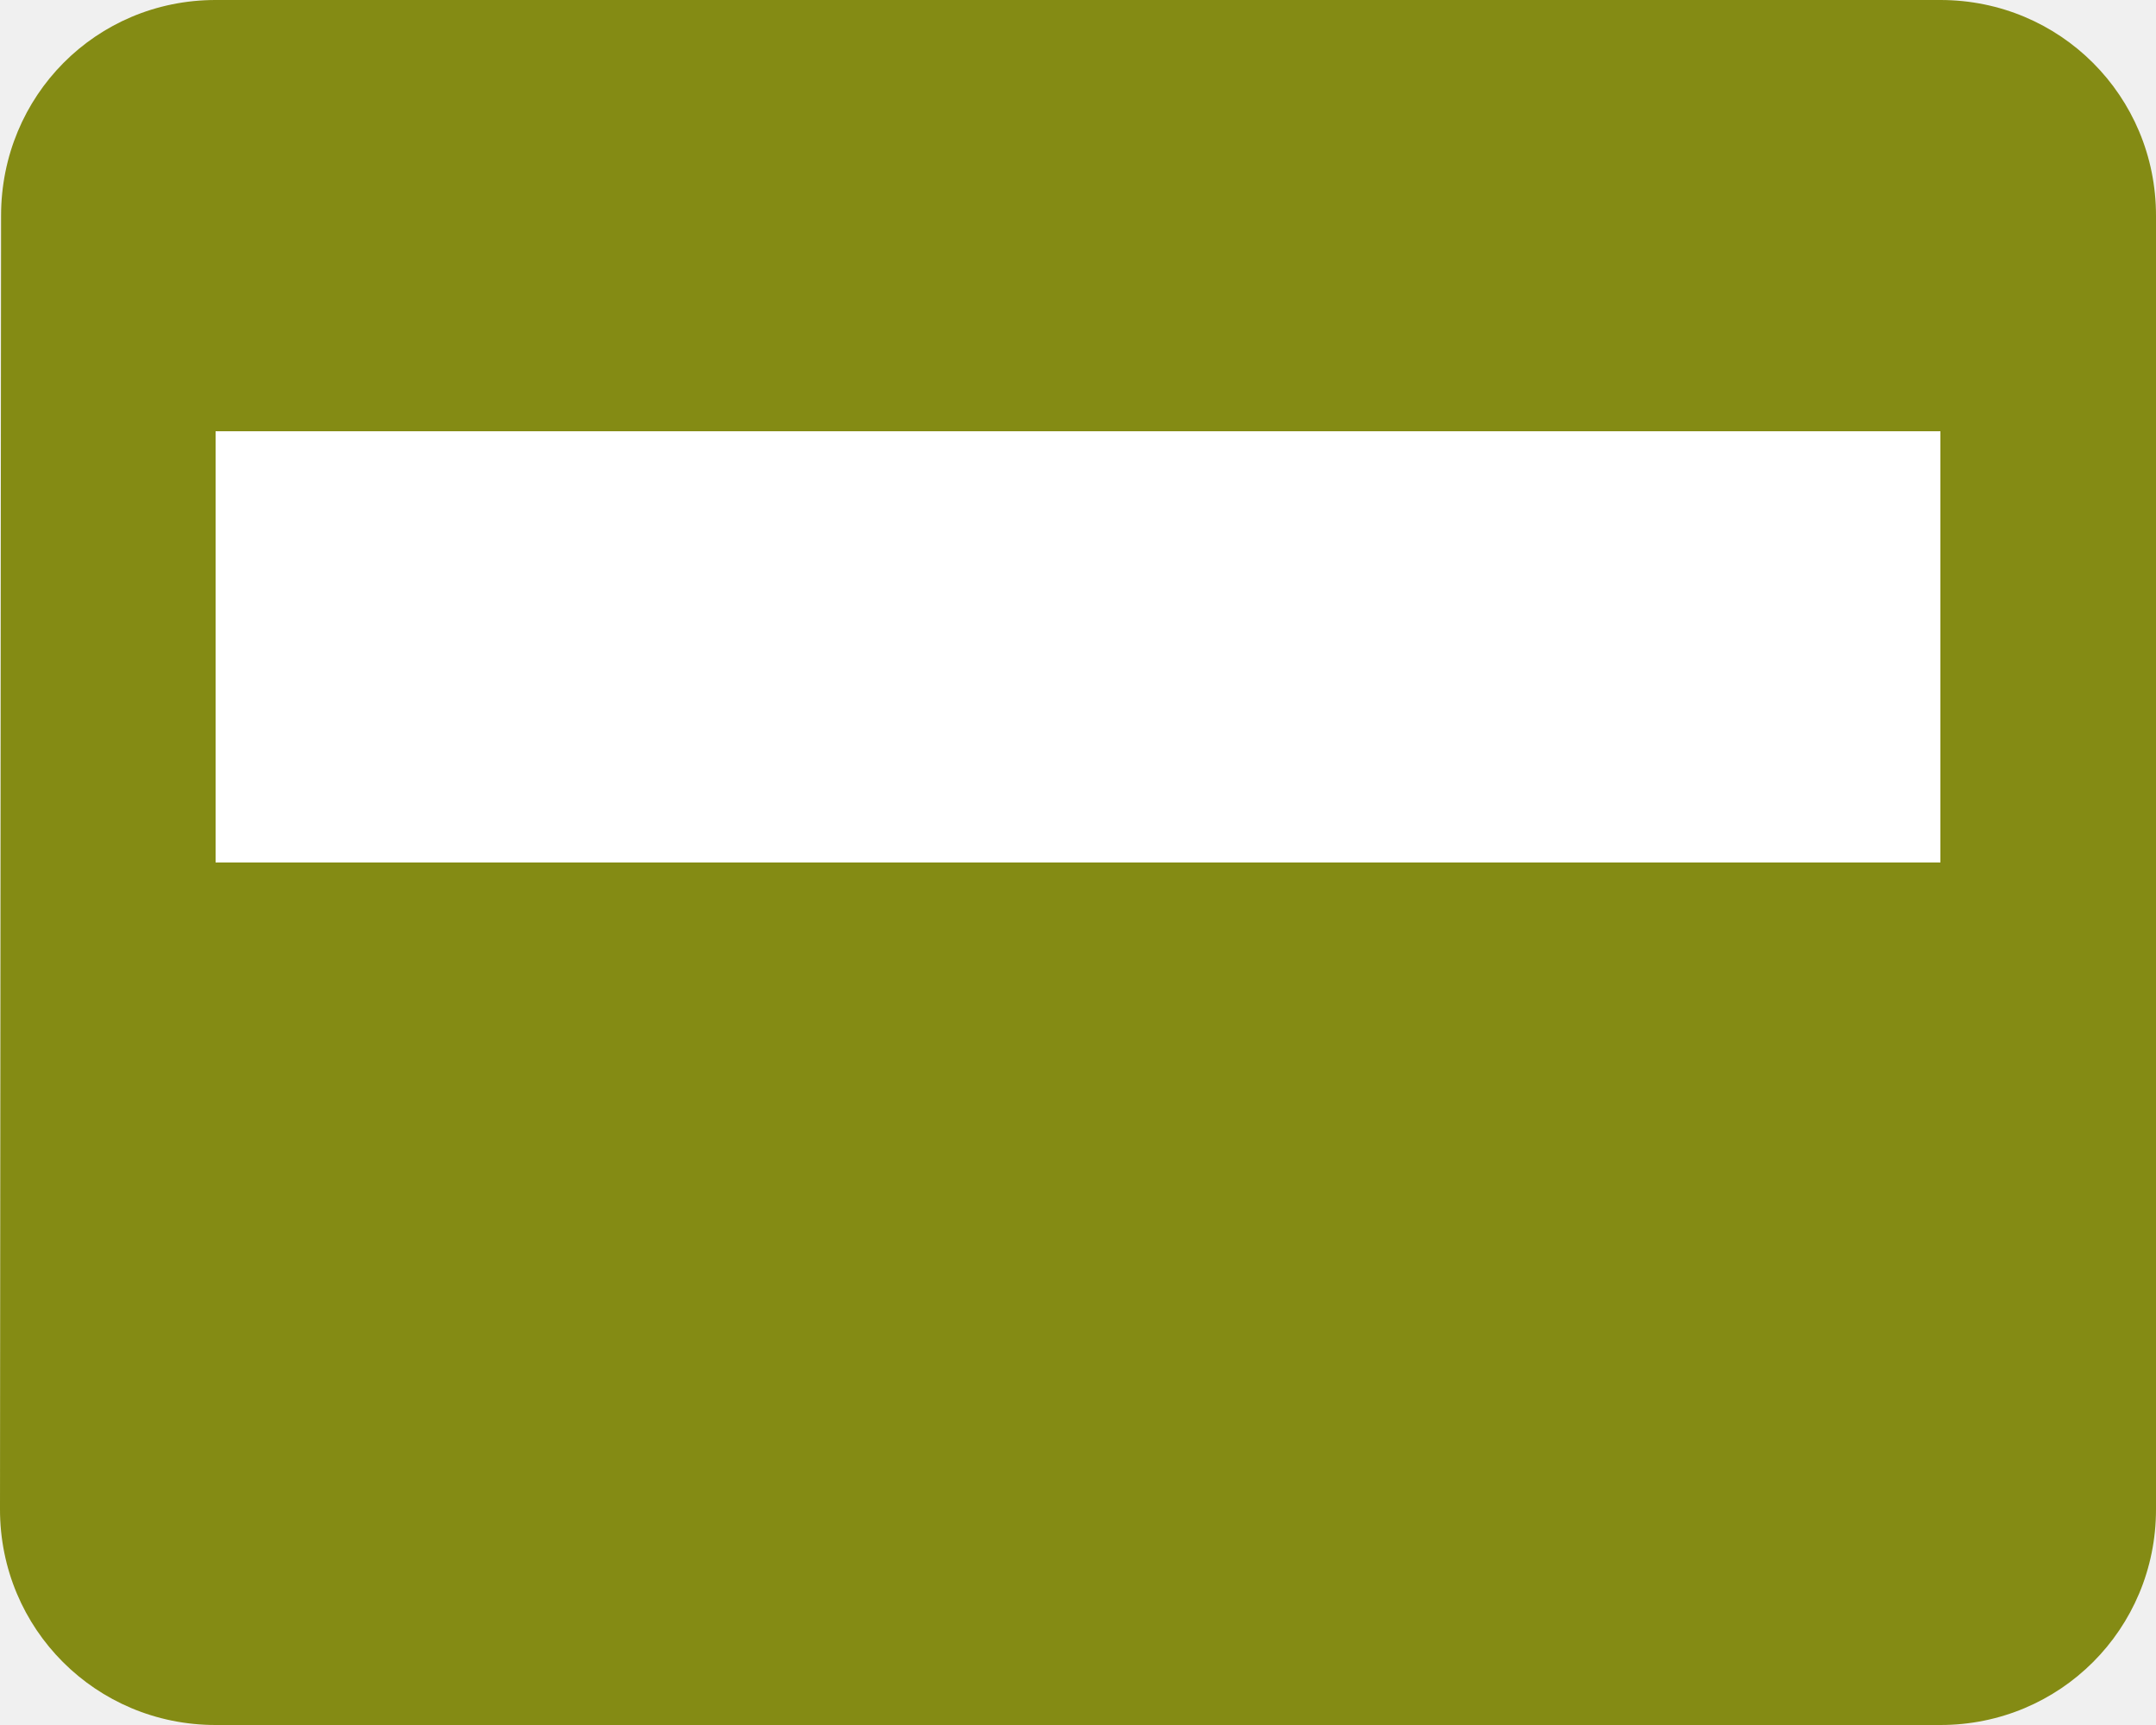
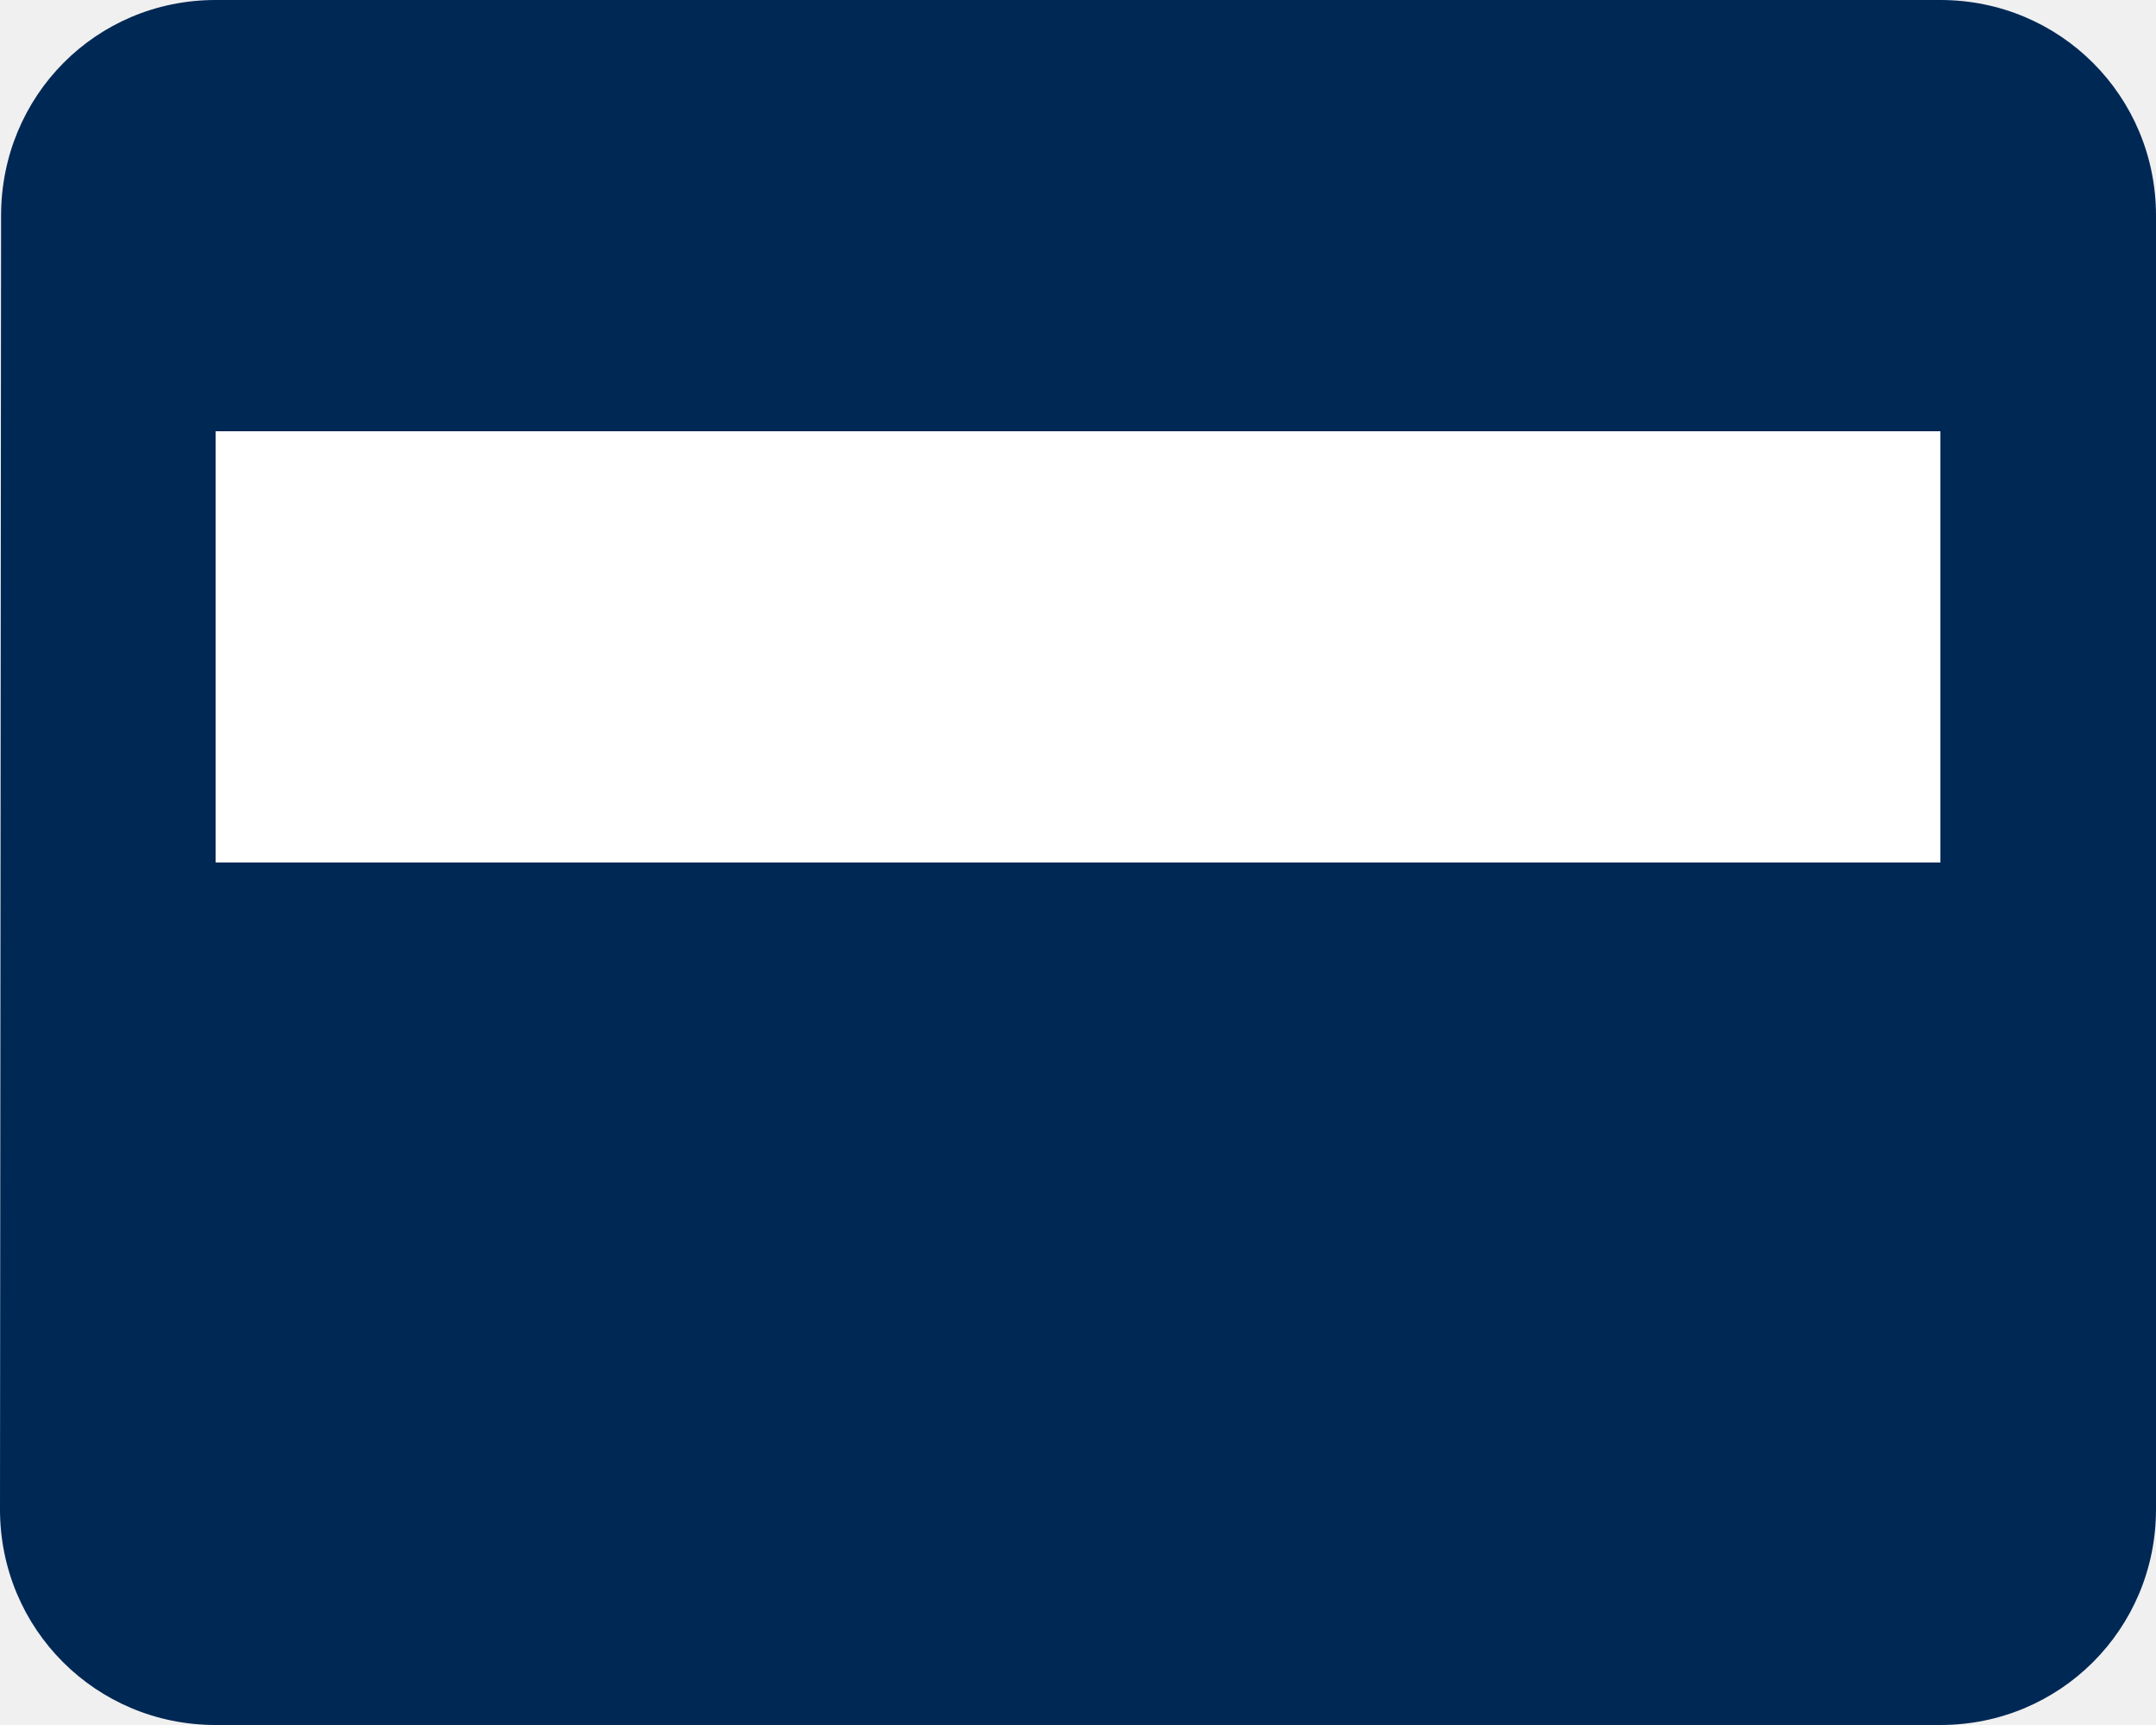
<svg xmlns="http://www.w3.org/2000/svg" width="20px" height="16px" viewBox="0 0 20 16" version="1.1">
  <defs />
  <g id="Current" stroke="none" stroke-width="1" fill="none" fill-rule="evenodd">
    <g id="Event_full" transform="translate(-888, -906)">
      <g id="event-details" transform="translate(886, 458)">
        <g id="price" transform="translate(2, 448)">
          <g id="ic_payment">
            <g id="Icon-24px">
-               <path d="M18,0 L2,0 C0.89,0 0.01,0.89 0.01,2 L0,14 C0,15.11 0.89,16 2,16 L18,16 C19.11,16 20,15.11 20,14 L20,2 C20,0.89 19.11,0 18,0 L18,0 Z" id="Shape" fill="#848B14" />
+               <path d="M18,0 L2,0 C0.89,0 0.01,0.89 0.01,2 L0,14 C0,15.11 0.89,16 2,16 L18,16 C19.11,16 20,15.11 20,14 L20,2 C20,0.89 19.11,0 18,0 L18,0 Z" id="Shape" fill="#002855" />
              <rect id="Rectangle-8" fill="#FFFFFF" x="2" y="4" width="16" height="4" />
            </g>
          </g>
        </g>
      </g>
    </g>
  </g>
</svg>
